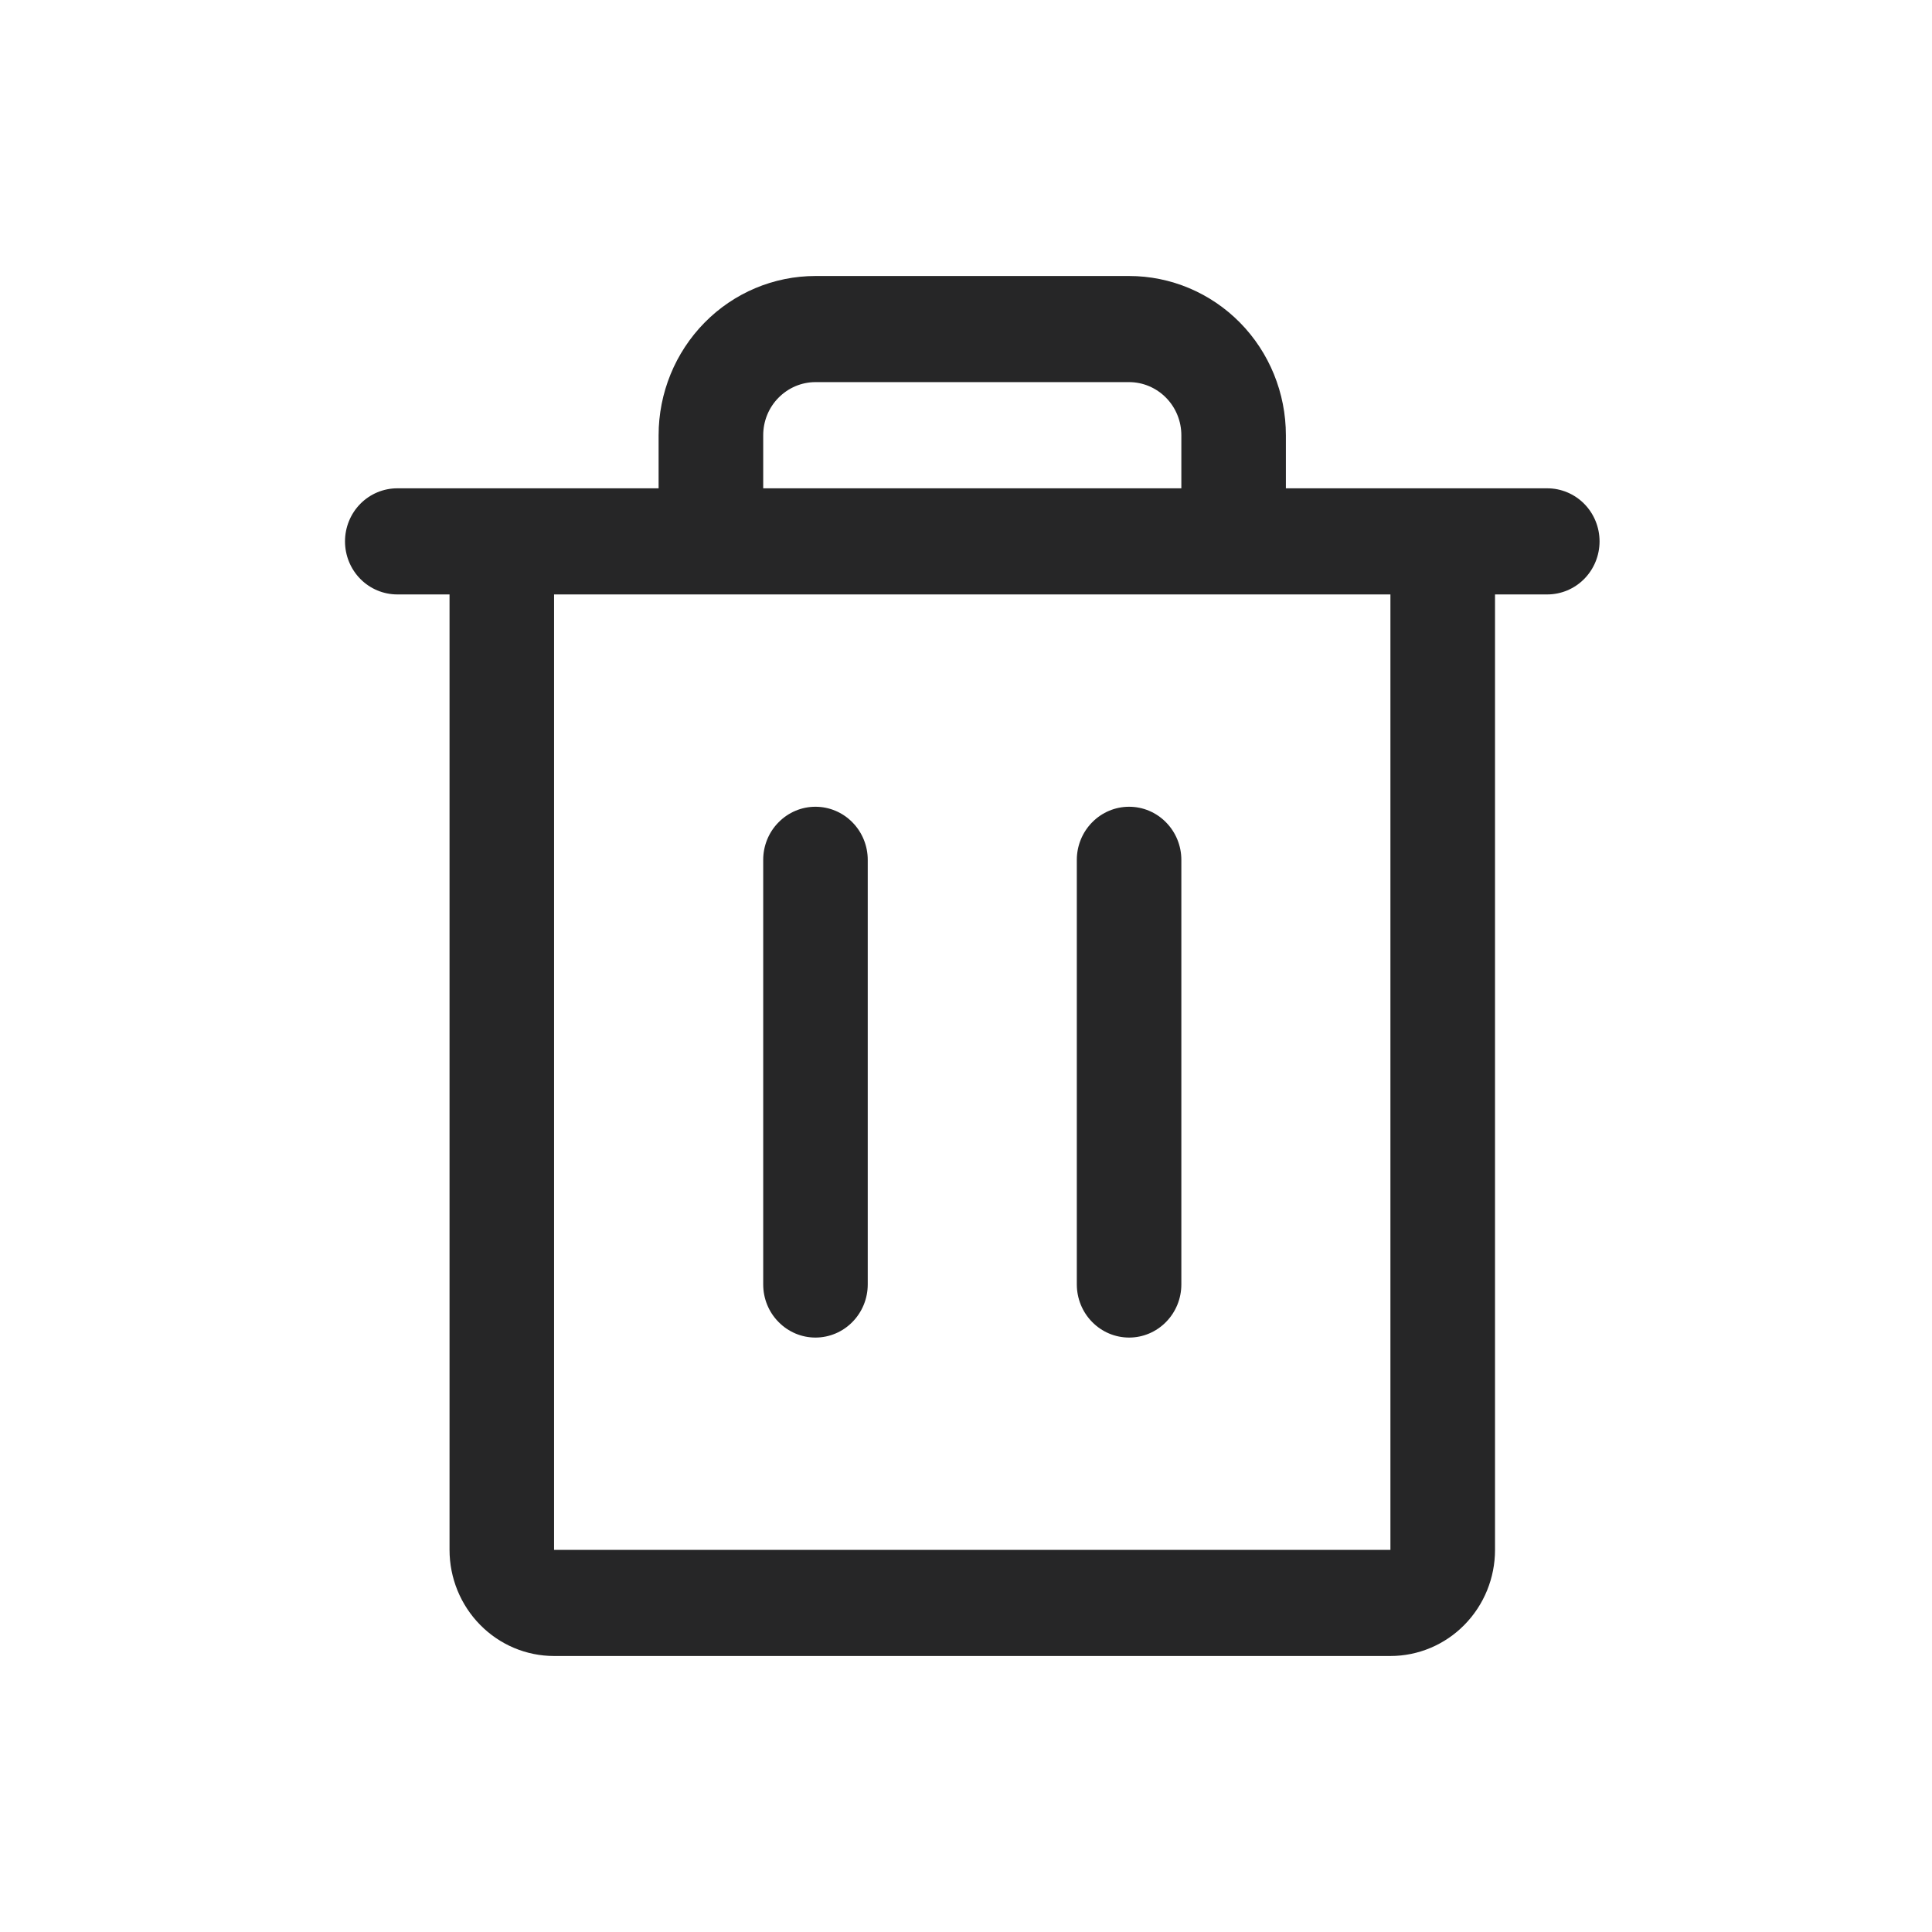
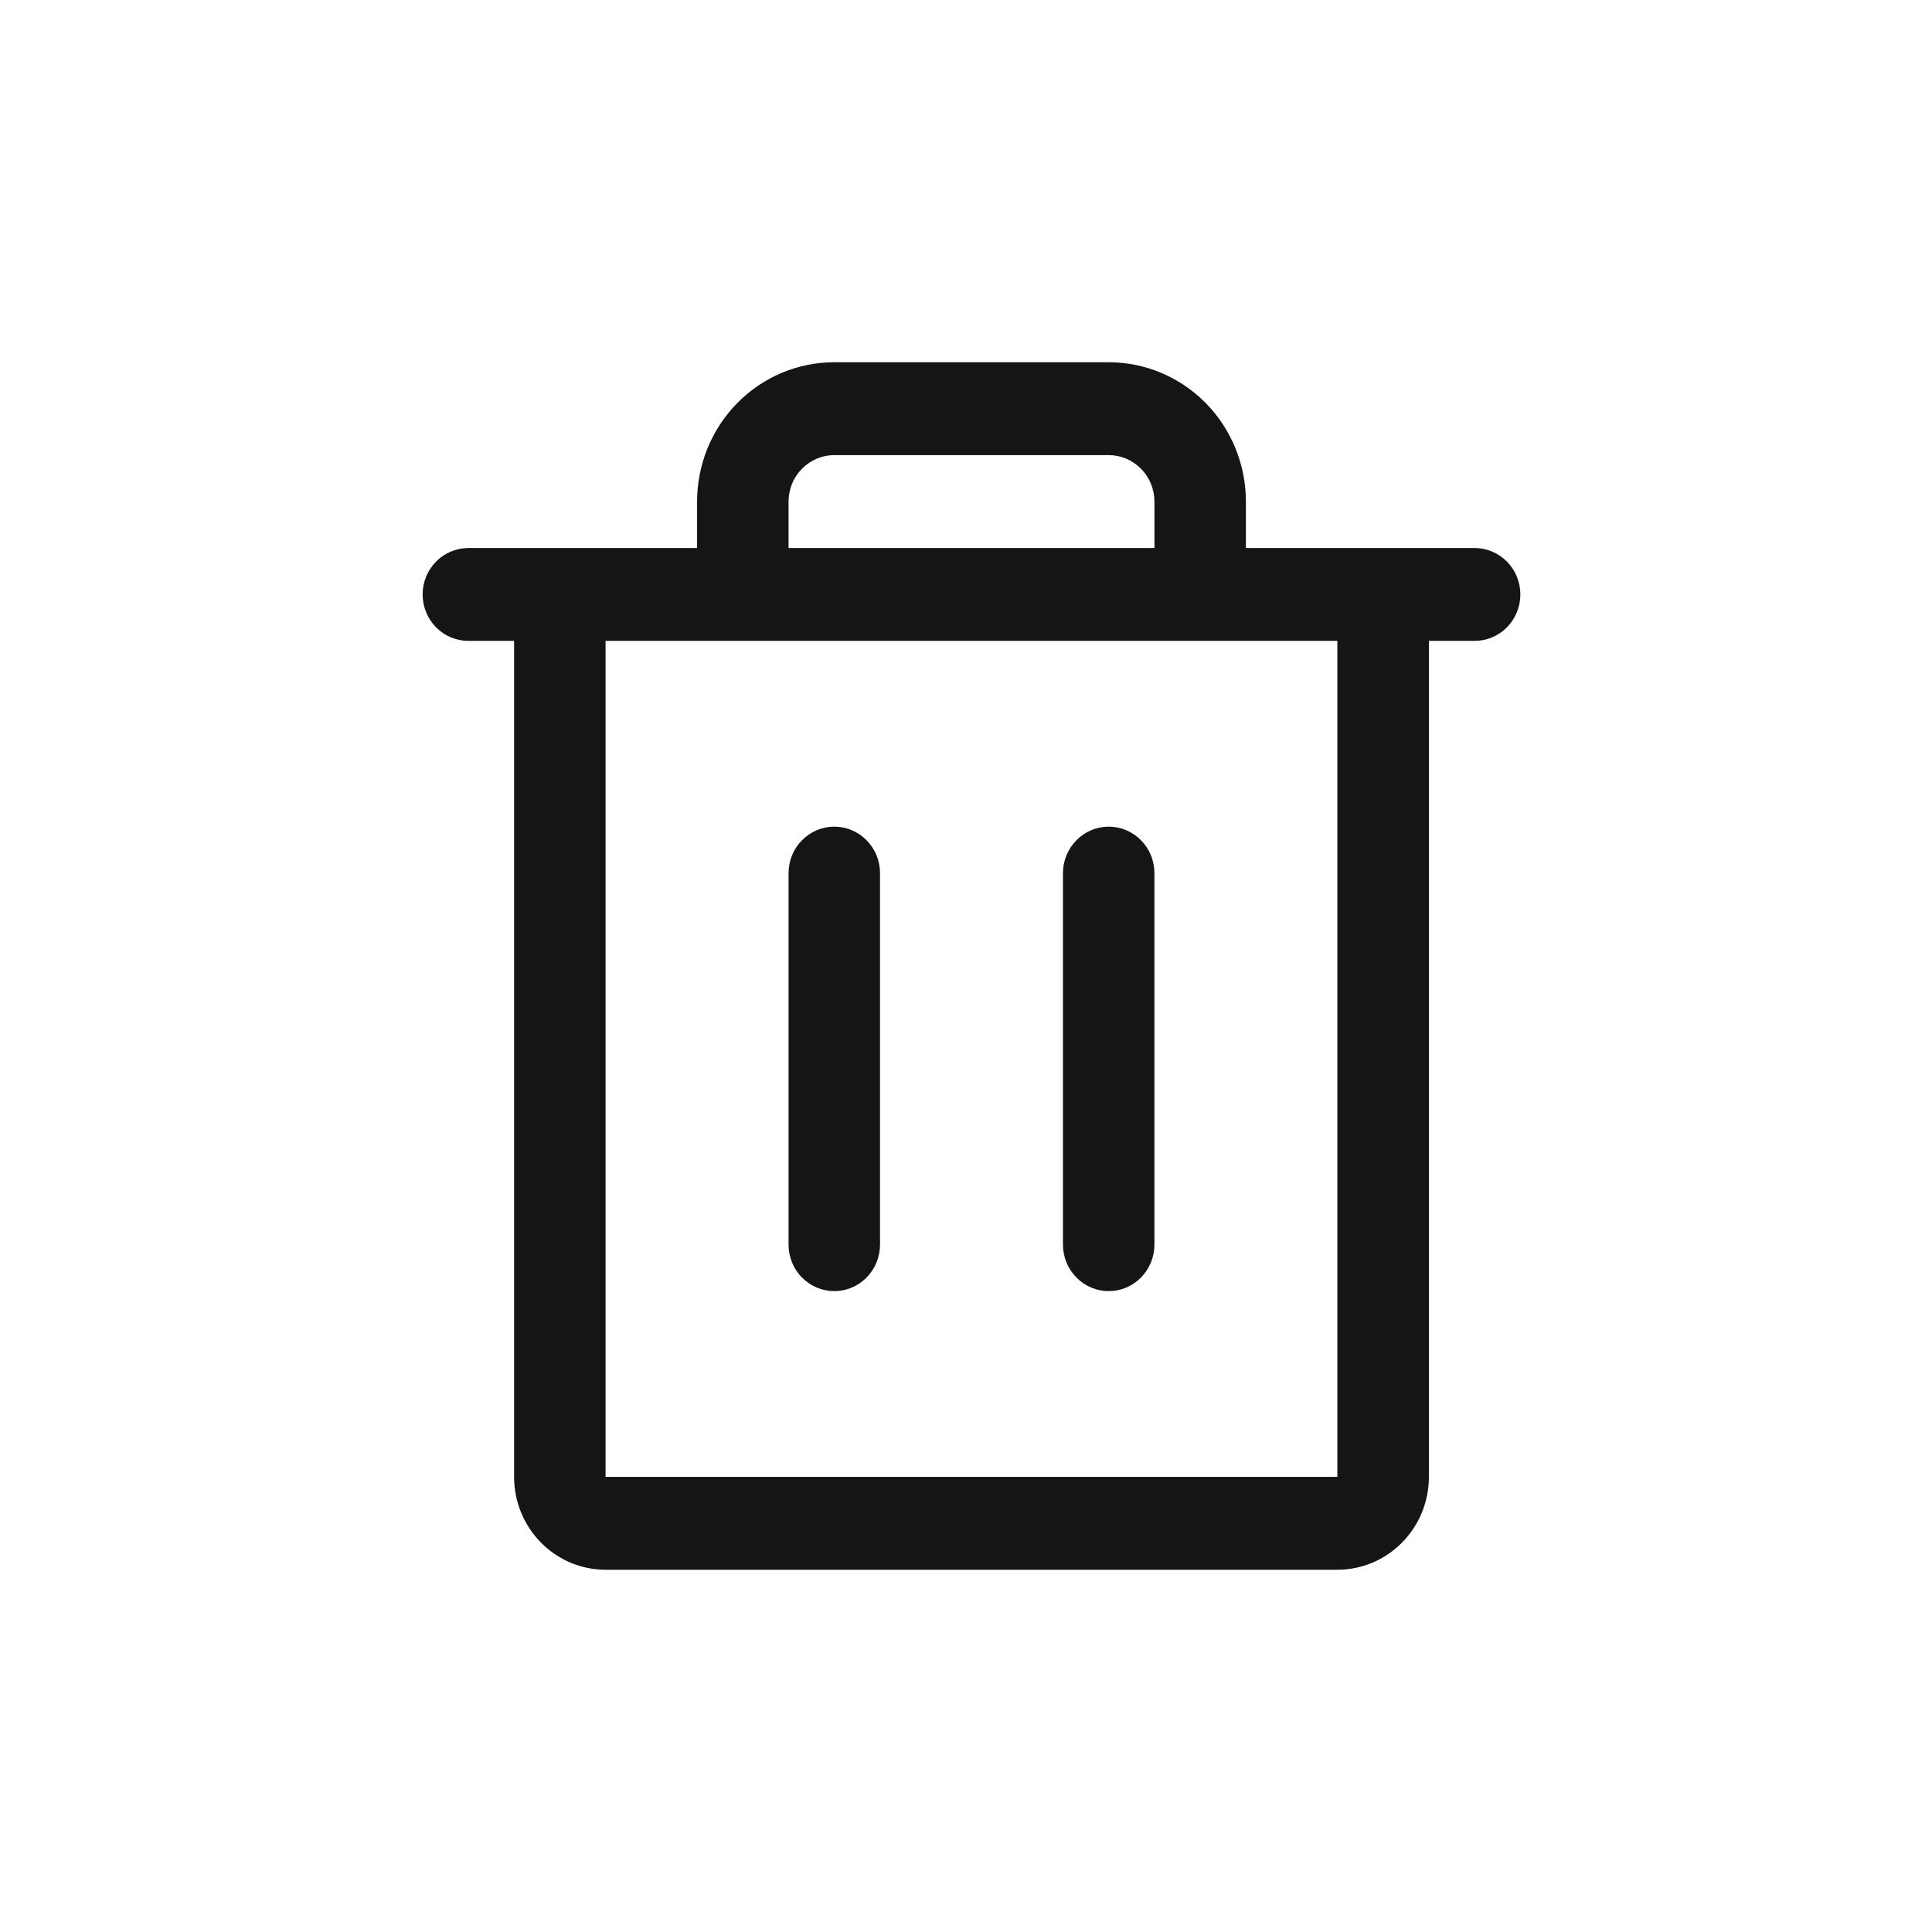
- <svg xmlns="http://www.w3.org/2000/svg" width="28" height="28" viewBox="0 0 28 28" fill="none">
-   <path d="M22.424 7.077H18.636V6.308C18.636 5.696 18.397 5.109 17.971 4.676C17.544 4.243 16.966 4 16.364 4H11.818C11.215 4 10.637 4.243 10.211 4.676C9.785 5.109 9.545 5.696 9.545 6.308V7.077H5.758C5.557 7.077 5.364 7.158 5.222 7.302C5.08 7.446 5 7.642 5 7.846C5 8.05 5.08 8.246 5.222 8.39C5.364 8.534 5.557 8.615 5.758 8.615H6.515V22.462C6.515 22.87 6.675 23.261 6.959 23.549C7.243 23.838 7.628 24 8.03 24H20.151C20.553 24 20.939 23.838 21.223 23.549C21.507 23.261 21.667 22.87 21.667 22.462V8.615H22.424C22.625 8.615 22.818 8.534 22.96 8.39C23.102 8.246 23.182 8.05 23.182 7.846C23.182 7.642 23.102 7.446 22.96 7.302C22.818 7.158 22.625 7.077 22.424 7.077ZM11.061 6.308C11.061 6.104 11.14 5.908 11.283 5.764C11.425 5.62 11.617 5.538 11.818 5.538H16.364C16.565 5.538 16.757 5.62 16.899 5.764C17.041 5.908 17.121 6.104 17.121 6.308V7.077H11.061V6.308ZM20.151 22.462H8.03V8.615H20.151V22.462ZM12.576 12.461V18.615C12.576 18.819 12.496 19.015 12.354 19.159C12.212 19.304 12.019 19.385 11.818 19.385C11.617 19.385 11.425 19.304 11.283 19.159C11.14 19.015 11.061 18.819 11.061 18.615V12.461C11.061 12.258 11.14 12.062 11.283 11.918C11.425 11.773 11.617 11.692 11.818 11.692C12.019 11.692 12.212 11.773 12.354 11.918C12.496 12.062 12.576 12.258 12.576 12.461ZM17.121 12.461V18.615C17.121 18.819 17.041 19.015 16.899 19.159C16.757 19.304 16.565 19.385 16.364 19.385C16.163 19.385 15.97 19.304 15.828 19.159C15.686 19.015 15.606 18.819 15.606 18.615V12.461C15.606 12.258 15.686 12.062 15.828 11.918C15.97 11.773 16.163 11.692 16.364 11.692C16.565 11.692 16.757 11.773 16.899 11.918C17.041 12.062 17.121 12.258 17.121 12.461Z" fill="#262627" />
+ <svg xmlns="http://www.w3.org/2000/svg" width="32" height="32" viewBox="0 0 32 32" fill="none">
+   <path d="M24.424 9.077H20.636V8.308C20.636 7.696 20.397 7.109 19.971 6.676C19.544 6.243 18.966 6 18.364 6H13.818C13.215 6 12.637 6.243 12.211 6.676C11.785 7.109 11.546 7.696 11.546 8.308V9.077H7.758C7.557 9.077 7.364 9.158 7.222 9.302C7.08 9.446 7 9.642 7 9.846C7 10.05 7.08 10.246 7.222 10.39C7.364 10.534 7.557 10.615 7.758 10.615H8.515V24.462C8.515 24.87 8.675 25.261 8.959 25.549C9.243 25.838 9.628 26 10.03 26H22.151C22.553 26 22.939 25.838 23.223 25.549C23.507 25.261 23.667 24.87 23.667 24.462V10.615H24.424C24.625 10.615 24.818 10.534 24.96 10.39C25.102 10.246 25.182 10.05 25.182 9.846C25.182 9.642 25.102 9.446 24.96 9.302C24.818 9.158 24.625 9.077 24.424 9.077ZM13.061 8.308C13.061 8.104 13.14 7.908 13.283 7.764C13.425 7.62 13.617 7.538 13.818 7.538H18.364C18.565 7.538 18.757 7.62 18.899 7.764C19.041 7.908 19.121 8.104 19.121 8.308V9.077H13.061V8.308ZM22.151 24.462H10.03V10.615H22.151V24.462ZM14.576 14.461V20.615C14.576 20.819 14.496 21.015 14.354 21.159C14.212 21.304 14.019 21.385 13.818 21.385C13.617 21.385 13.425 21.304 13.283 21.159C13.14 21.015 13.061 20.819 13.061 20.615V14.461C13.061 14.258 13.14 14.062 13.283 13.918C13.425 13.773 13.617 13.692 13.818 13.692C14.019 13.692 14.212 13.773 14.354 13.918C14.496 14.062 14.576 14.258 14.576 14.461ZM19.121 14.461V20.615C19.121 20.819 19.041 21.015 18.899 21.159C18.757 21.304 18.565 21.385 18.364 21.385C18.163 21.385 17.97 21.304 17.828 21.159C17.686 21.015 17.606 20.819 17.606 20.615V14.461C17.606 14.258 17.686 14.062 17.828 13.918C17.97 13.773 18.163 13.692 18.364 13.692C18.565 13.692 18.757 13.773 18.899 13.918C19.041 14.062 19.121 14.258 19.121 14.461Z" fill="#151515" />
</svg>
